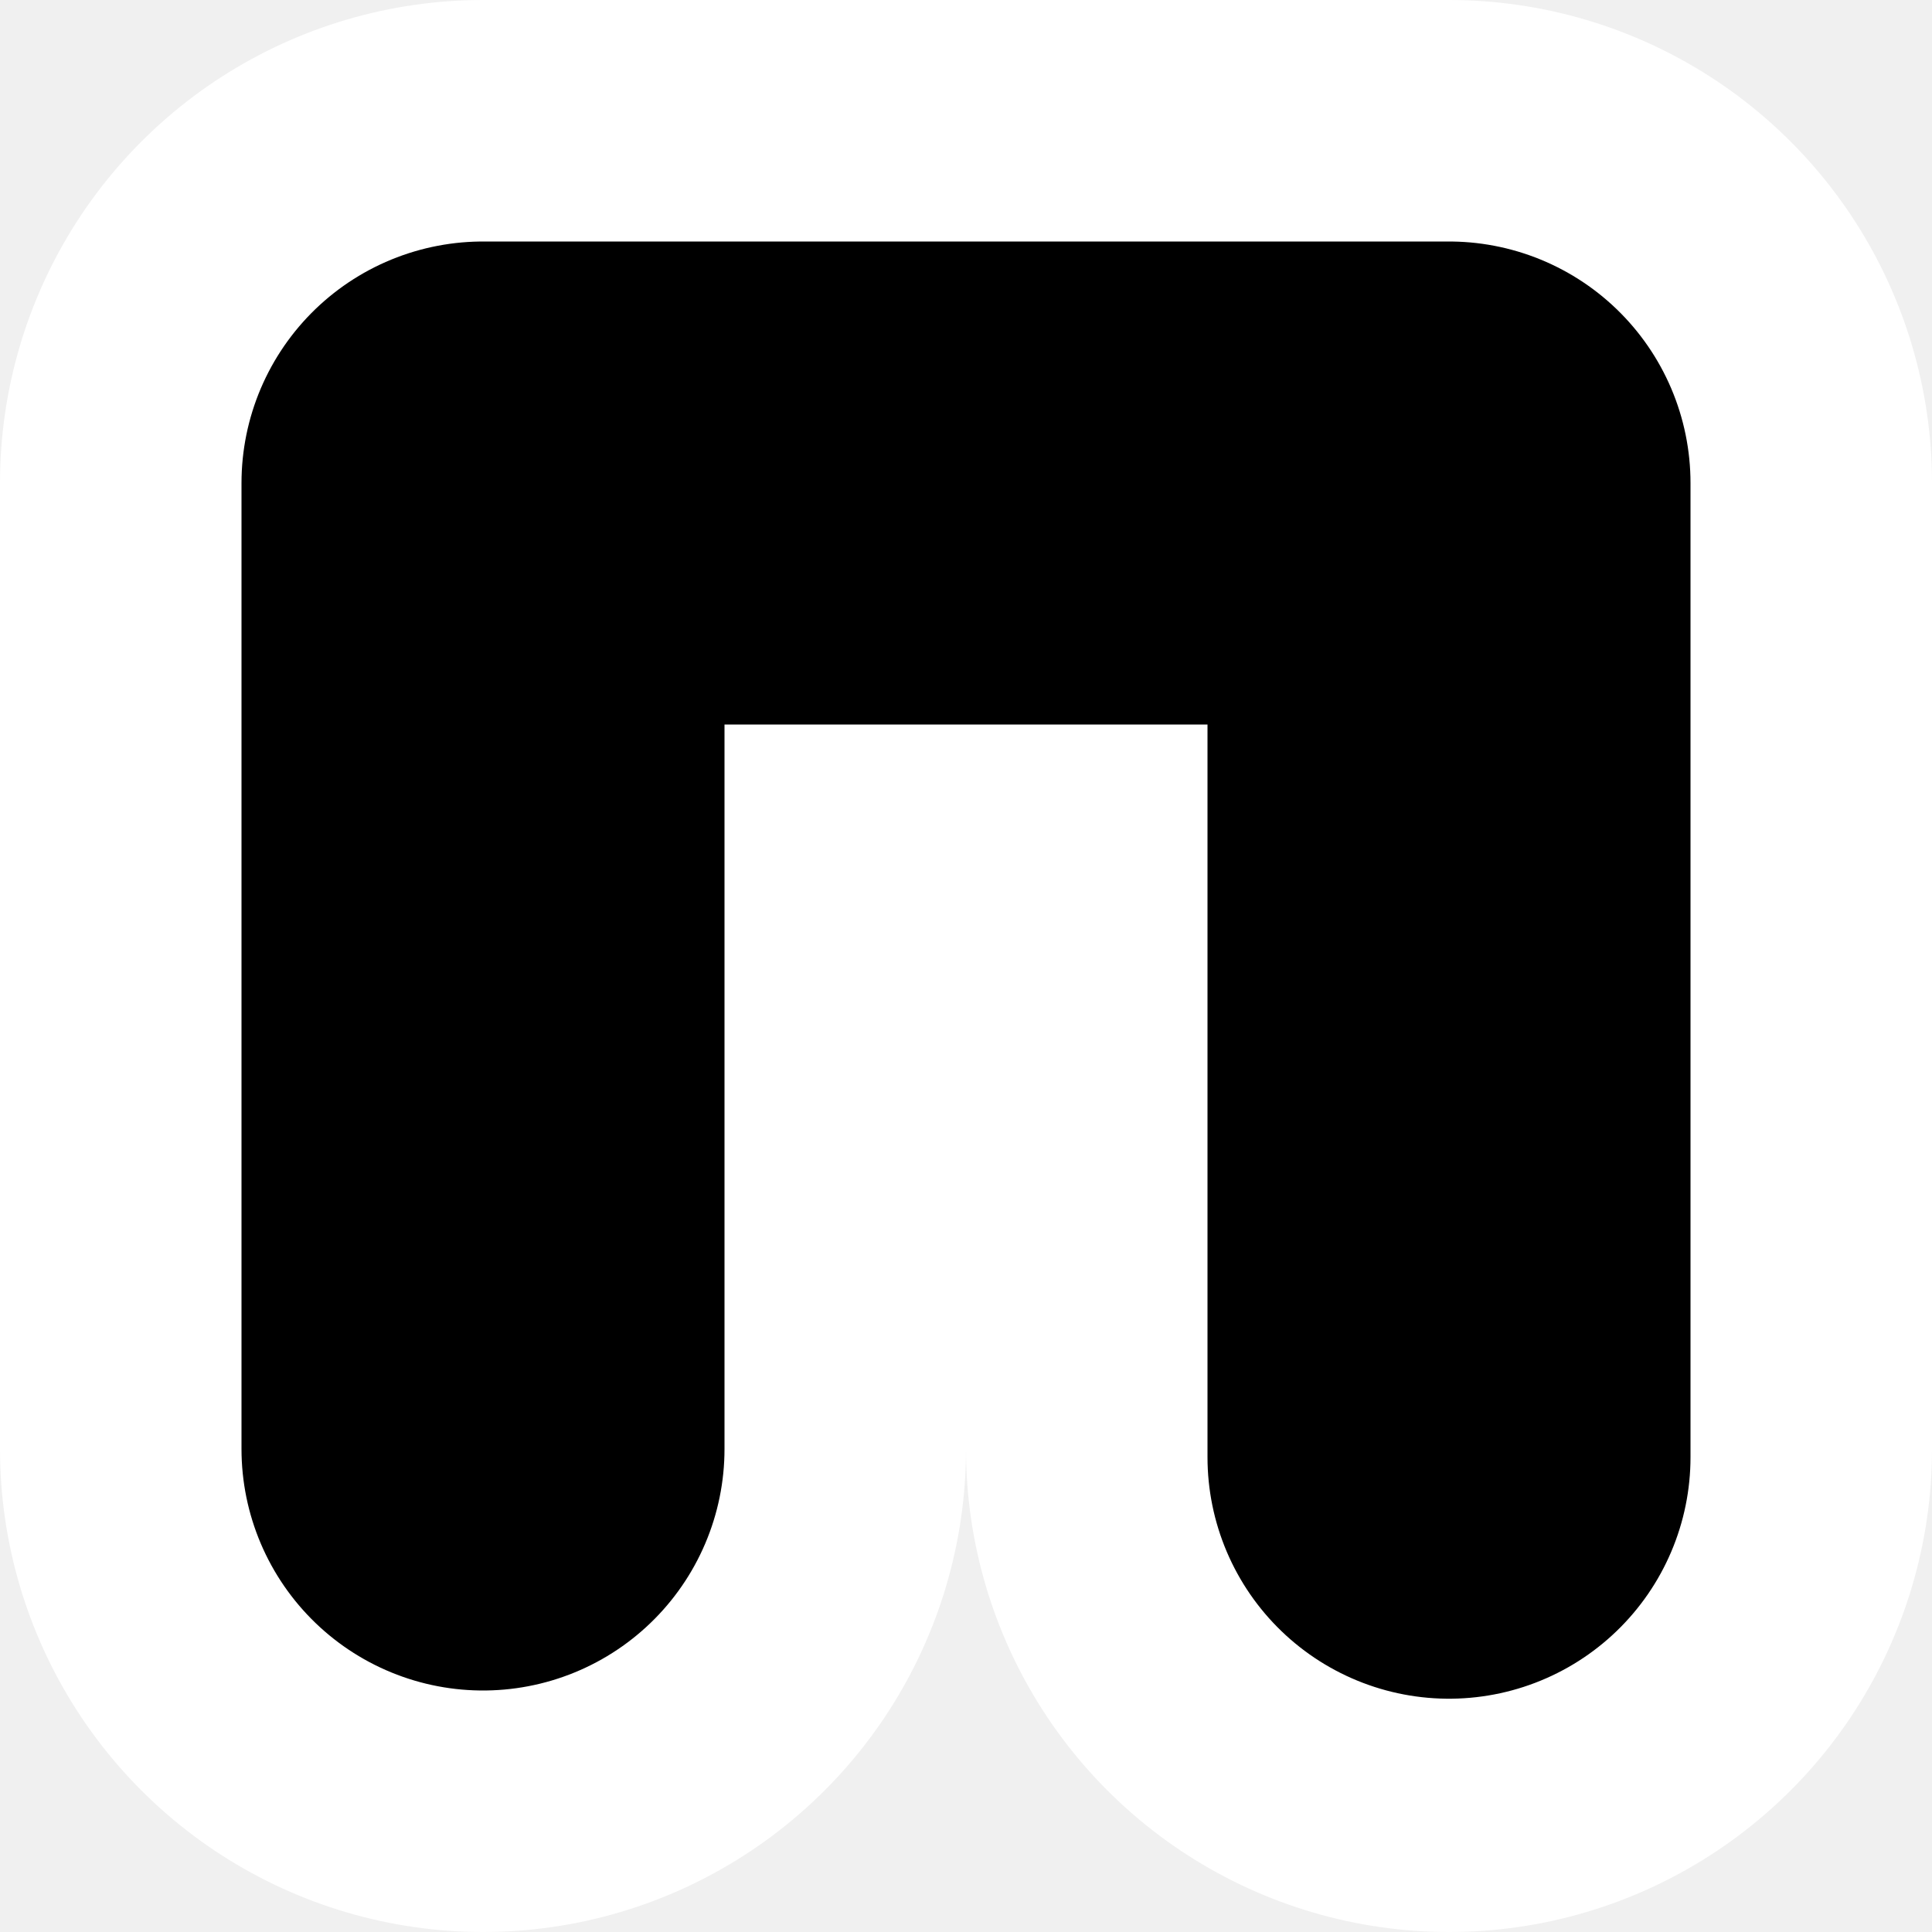
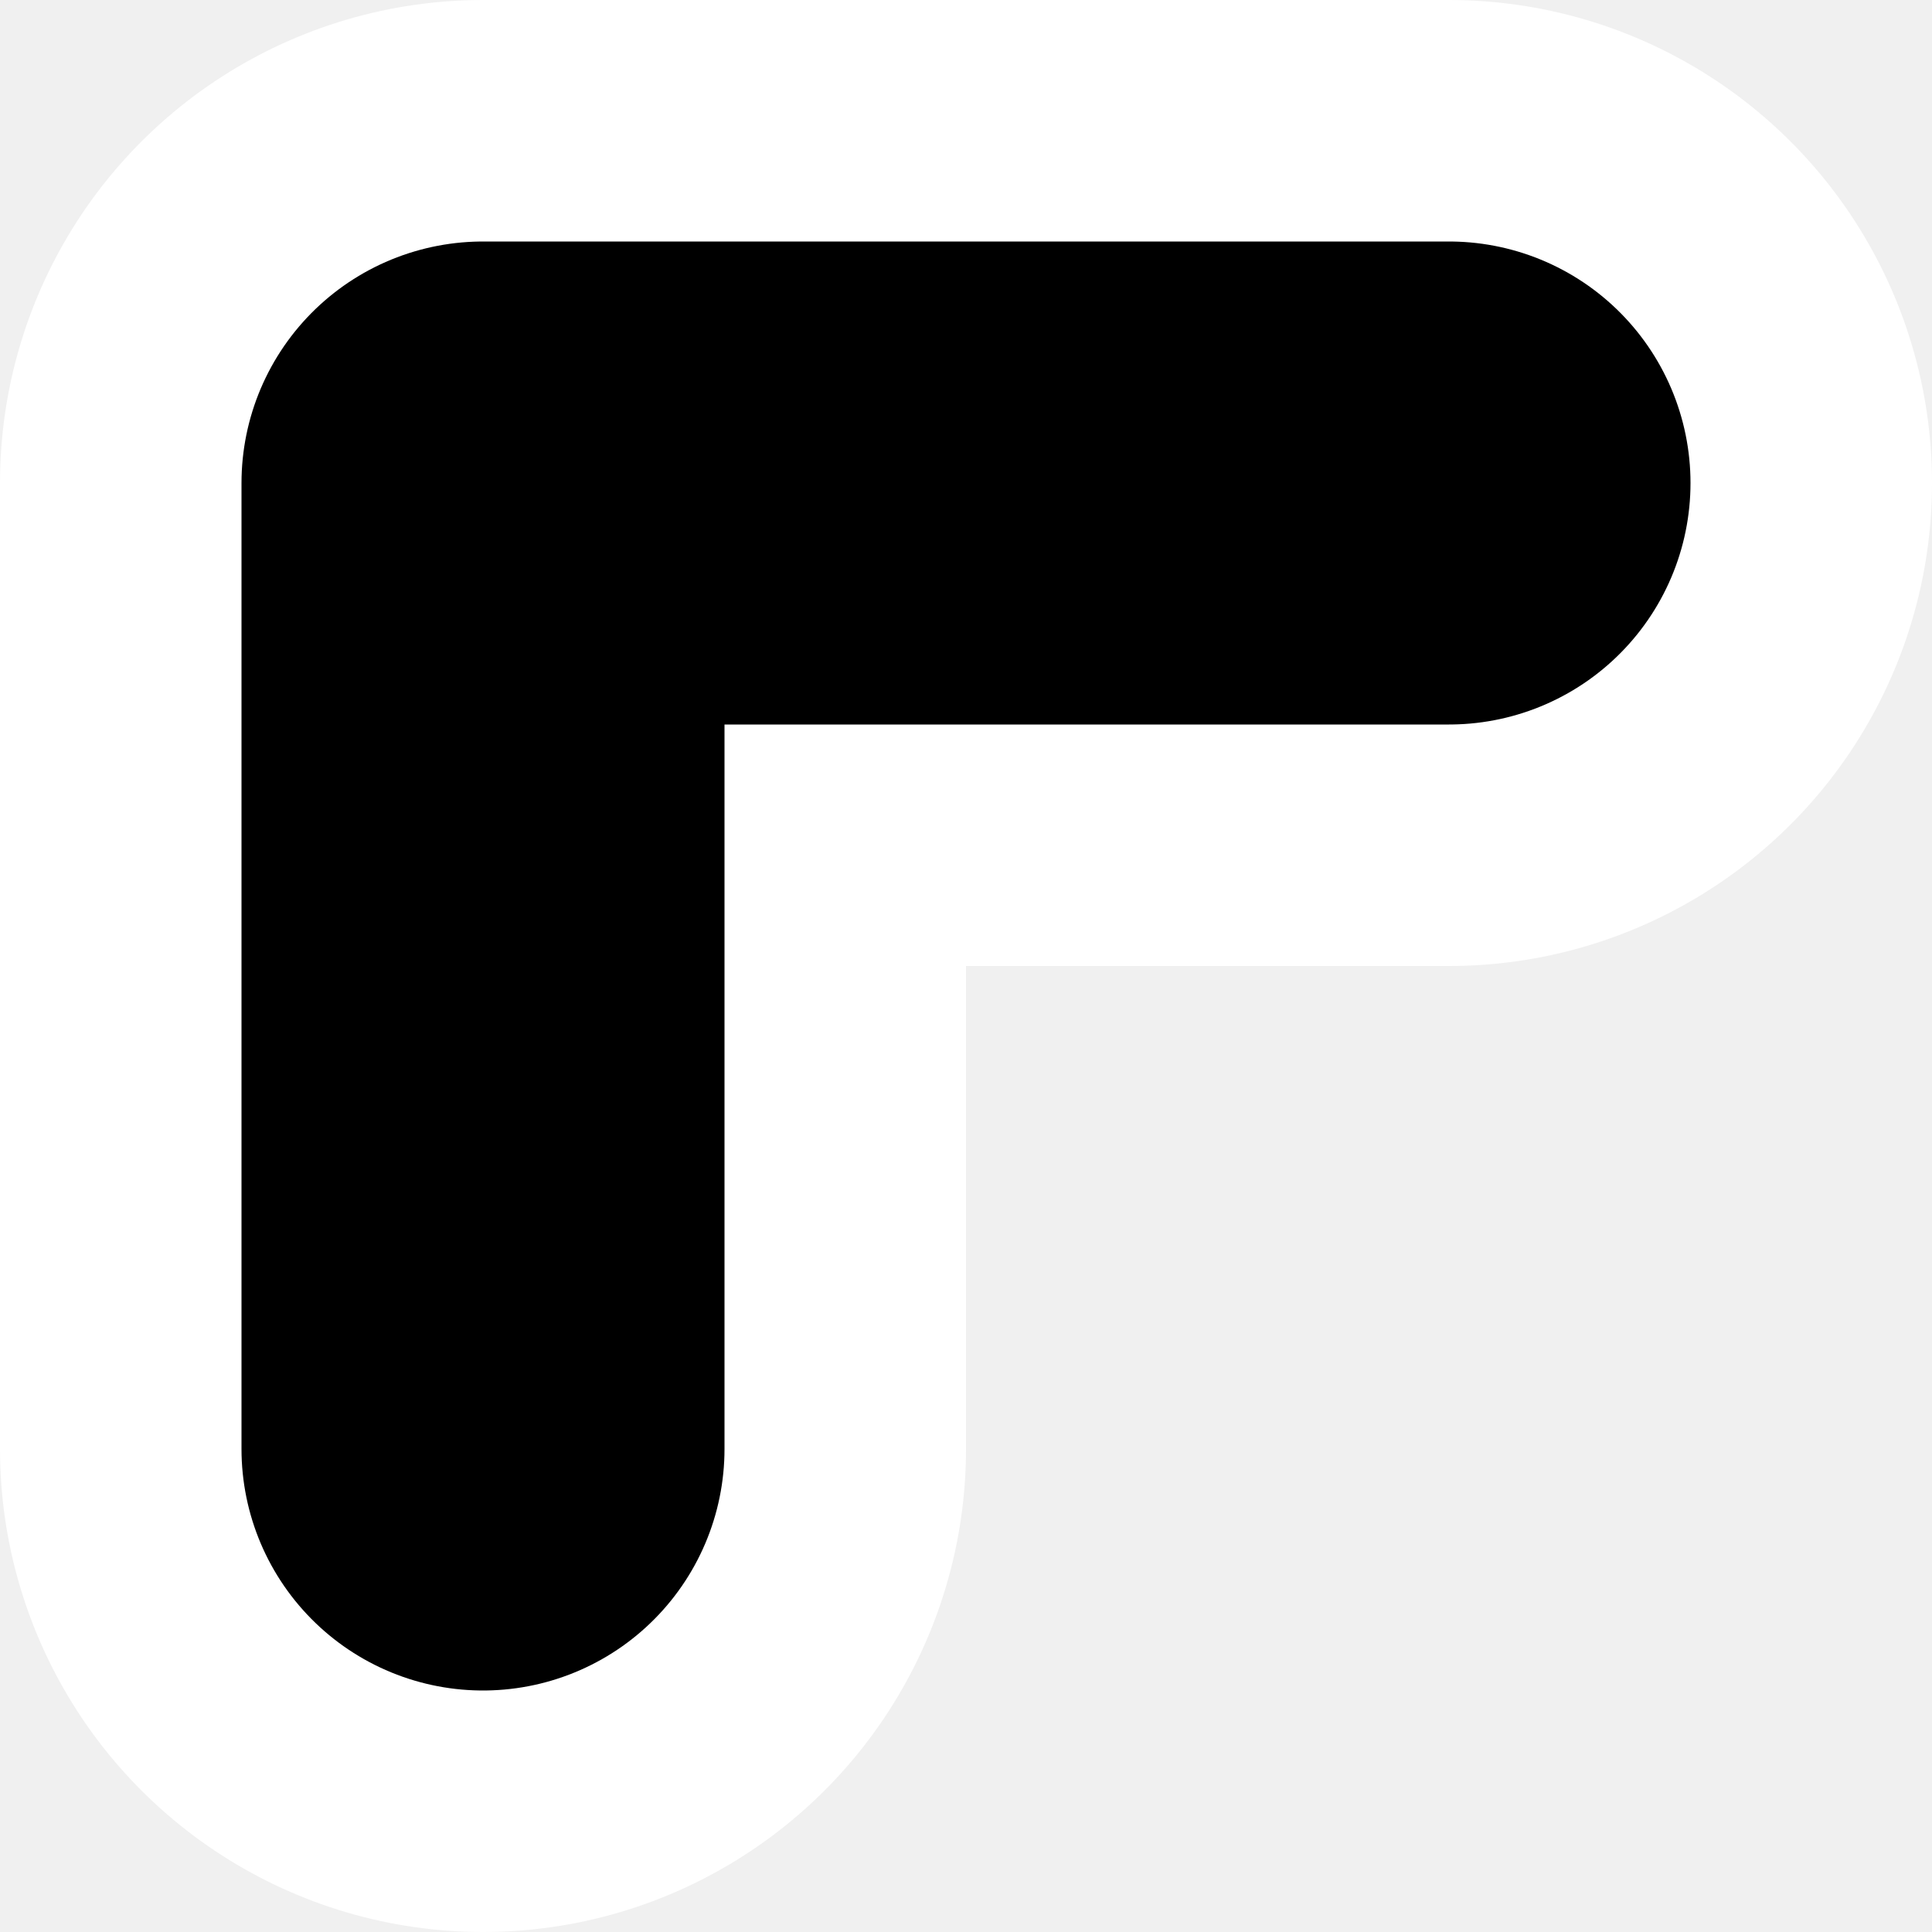
- <svg xmlns="http://www.w3.org/2000/svg" id="svg889" version="1.1" width="8" height="8">
+ <svg xmlns="http://www.w3.org/2000/svg" height="8" width="8" version="1.1" id="svg889">
  <defs id="defs893" />
-   <path id="path992-7-3" d="M 2,6 V 2 h 4 v 4" style="fill:none;stroke:#ffffff;stroke-width:4;stroke-linecap:round;stroke-linejoin:round;stroke-miterlimit:4;stroke-dasharray:none;stroke-opacity:1" />
-   <path style="fill:none;stroke:#000000;stroke-width:2;stroke-linecap:round;stroke-linejoin:round;stroke-miterlimit:4;stroke-dasharray:none;stroke-opacity:1" d="M 2,6 V 2 h 4 v 4.034" id="path992-7" />
+   <path style="fill:none;stroke:#ffffff;stroke-width:4;stroke-linecap:round;stroke-linejoin:round;stroke-miterlimit:4;stroke-dasharray:none;stroke-opacity:1" d="M 2,6 V 2 h 4" id="path992-7-3" />
+   <path id="path992-7" d="M 2,6 V 2 h 4" style="fill:none;stroke:#000000;stroke-width:2;stroke-linecap:round;stroke-linejoin:round;stroke-miterlimit:4;stroke-dasharray:none;stroke-opacity:1" />
</svg>
